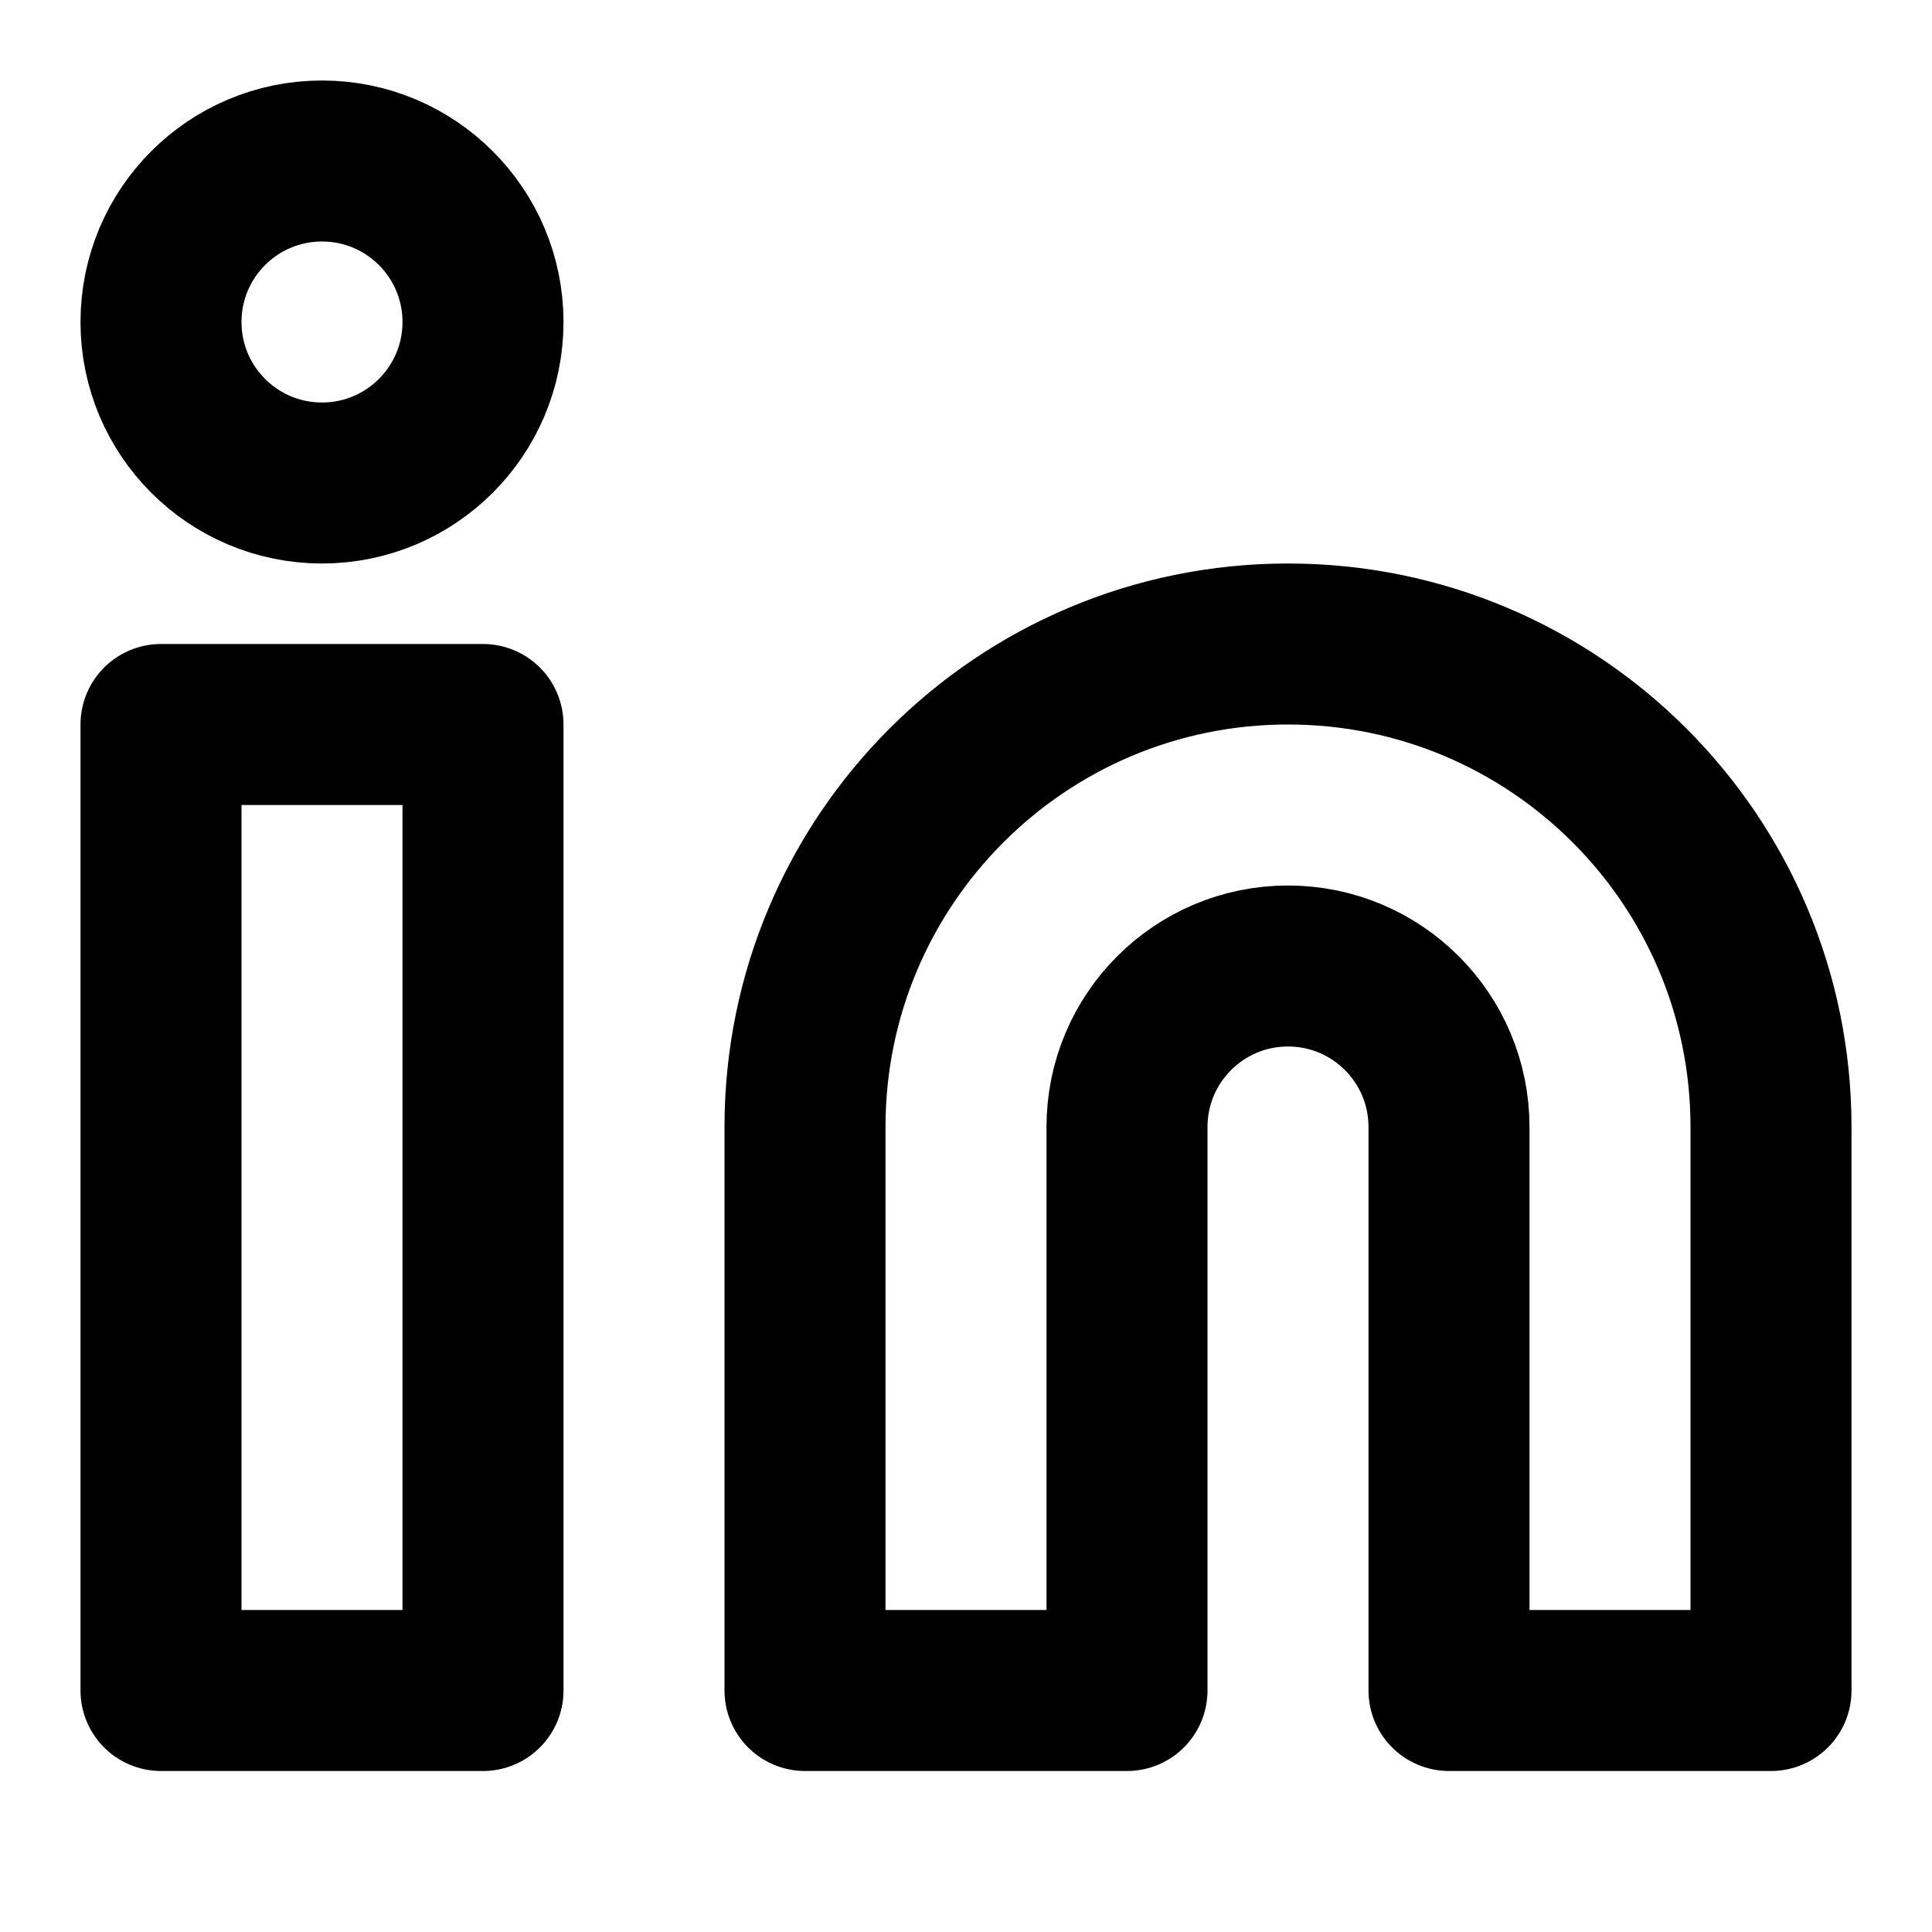
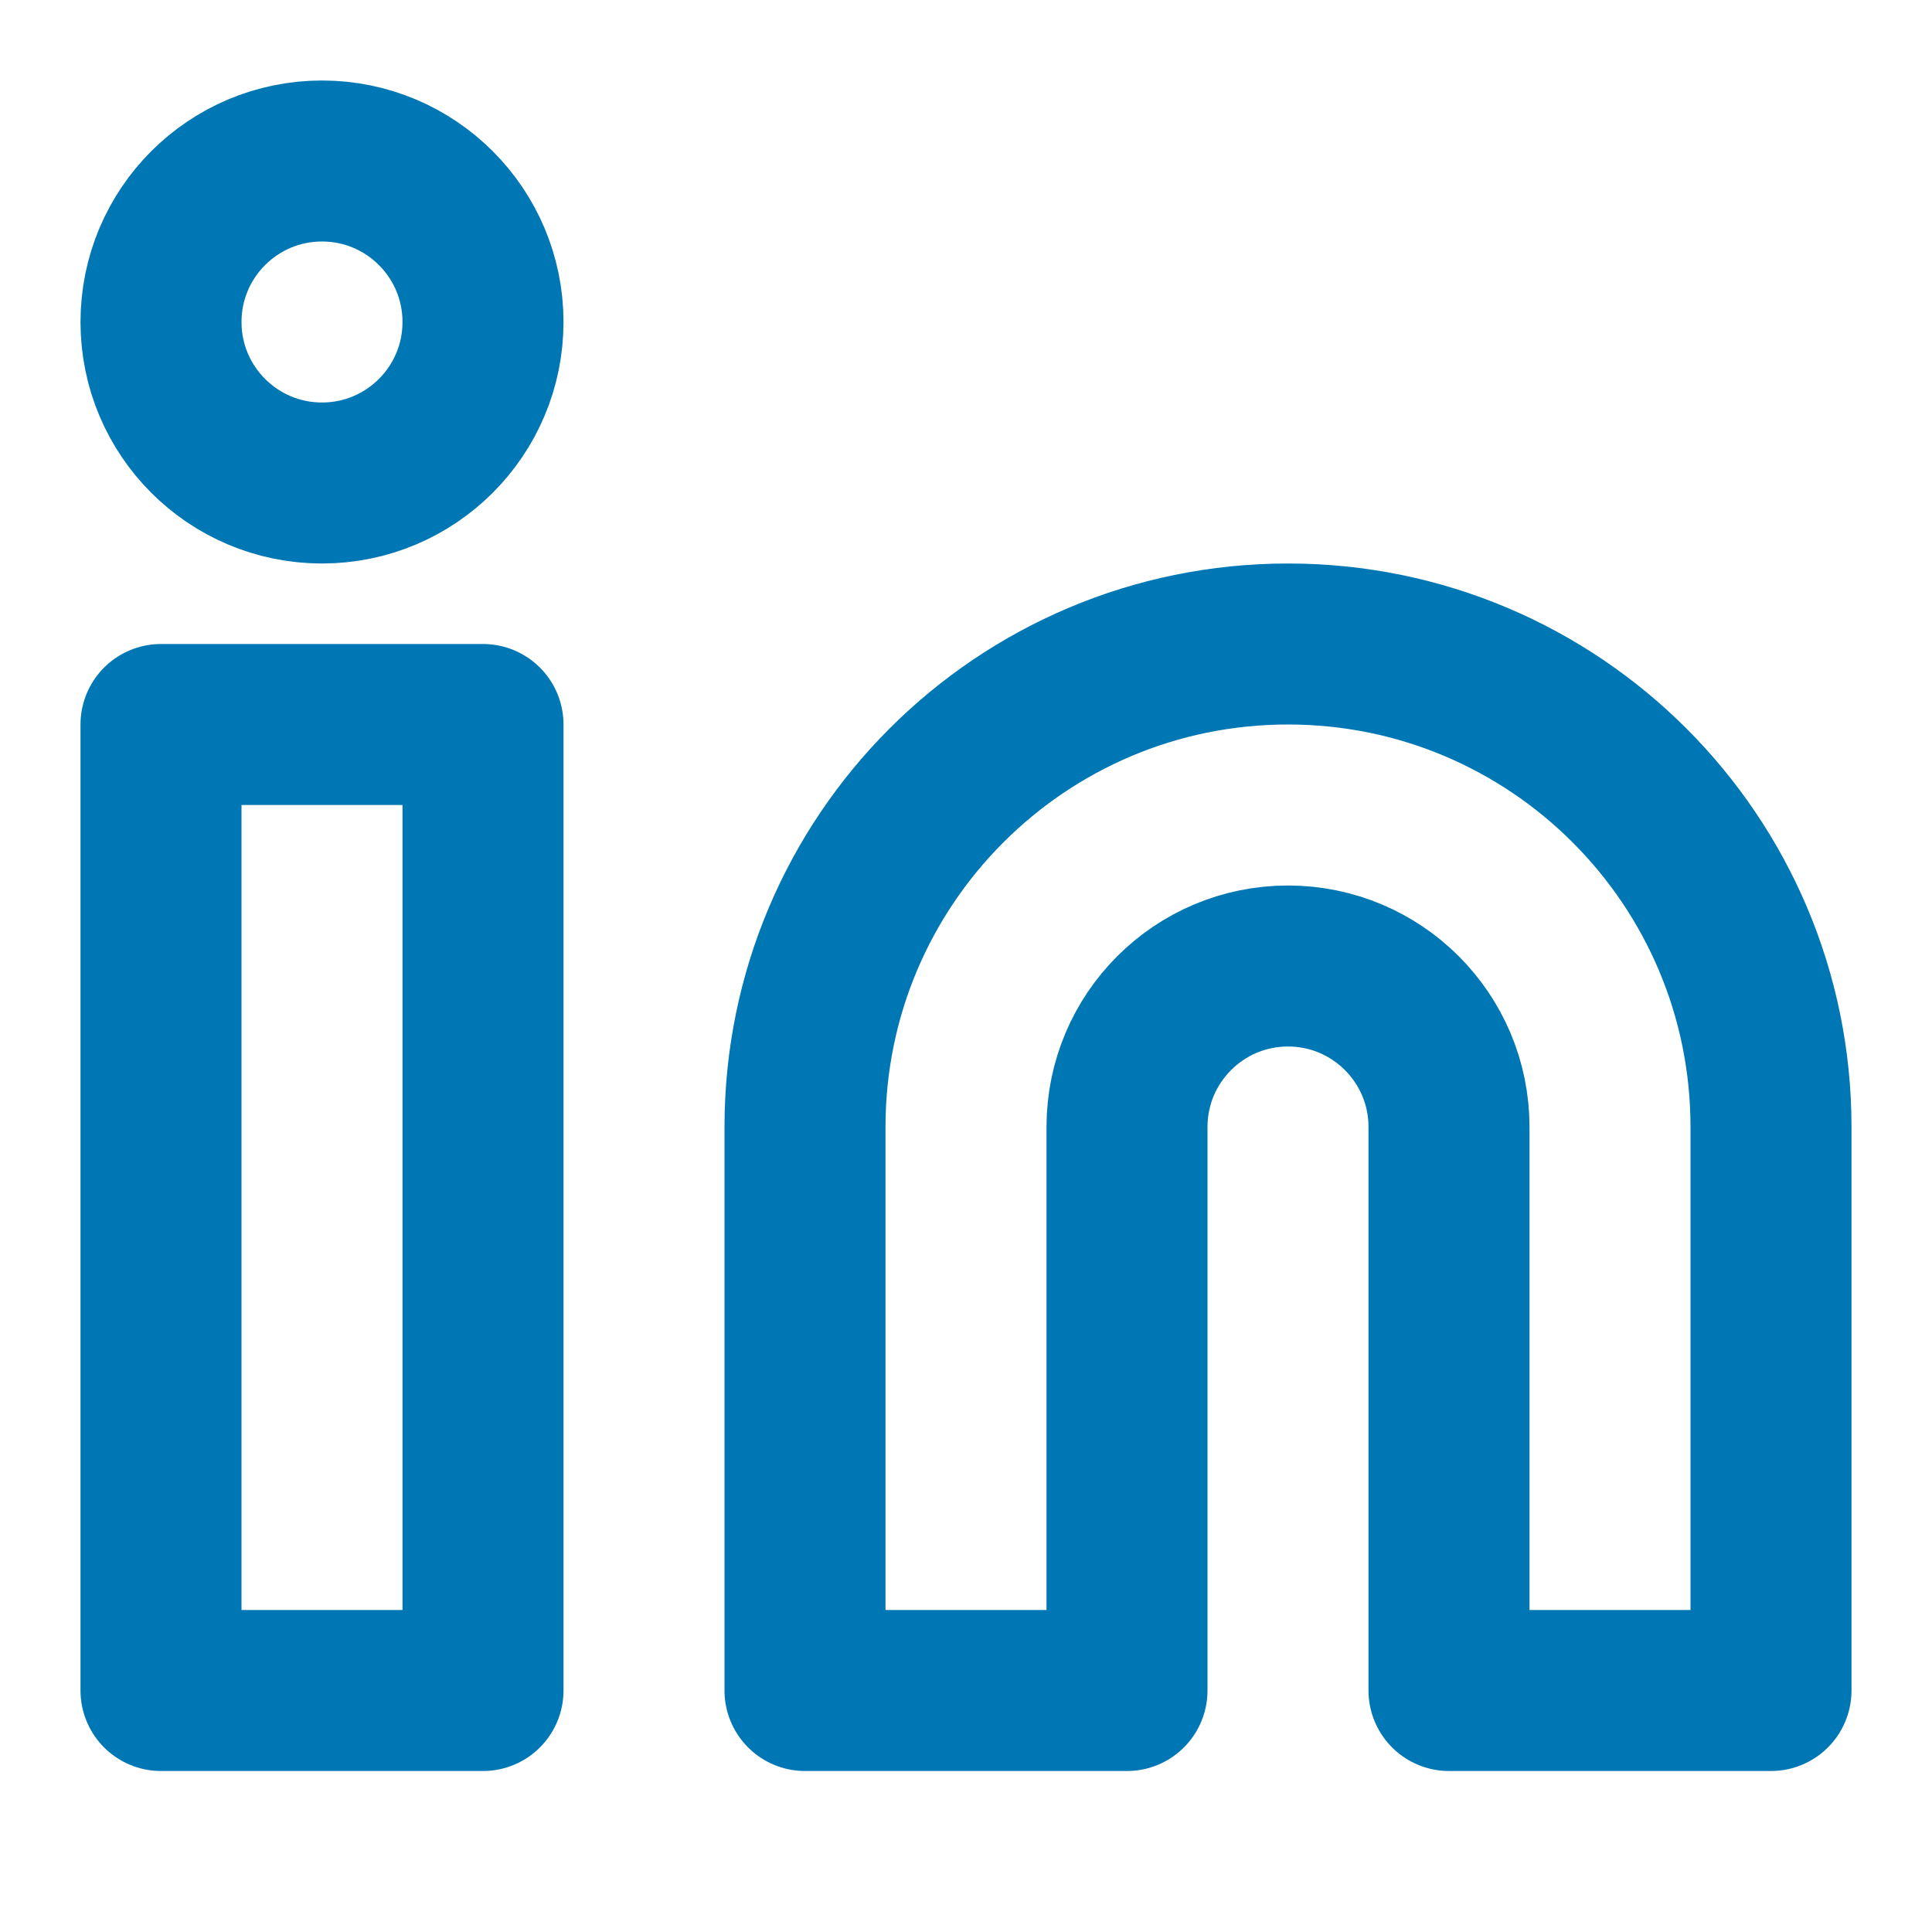
- <svg xmlns="http://www.w3.org/2000/svg" width="24" height="24" viewBox="0 0 24 24" fill="none" stroke="currentColor" stroke-width="2" stroke-linecap="round" stroke-linejoin="round" class="lucide lucide-linkedin">
+ <svg xmlns="http://www.w3.org/2000/svg" width="24" height="24" viewBox="0 0 24 24" fill="none" stroke="#0077b5" stroke-width="2" stroke-linecap="round" stroke-linejoin="round" class="lucide lucide-linkedin">
  <path d="M16 8a6 6 0 0 1 6 6v7h-4v-7a2 2 0 0 0-2-2 2 2 0 0 0-2 2v7h-4v-7a6 6 0 0 1 6-6z" />
  <rect width="4" height="12" x="2" y="9" />
  <circle cx="4" cy="4" r="2" />
</svg>
